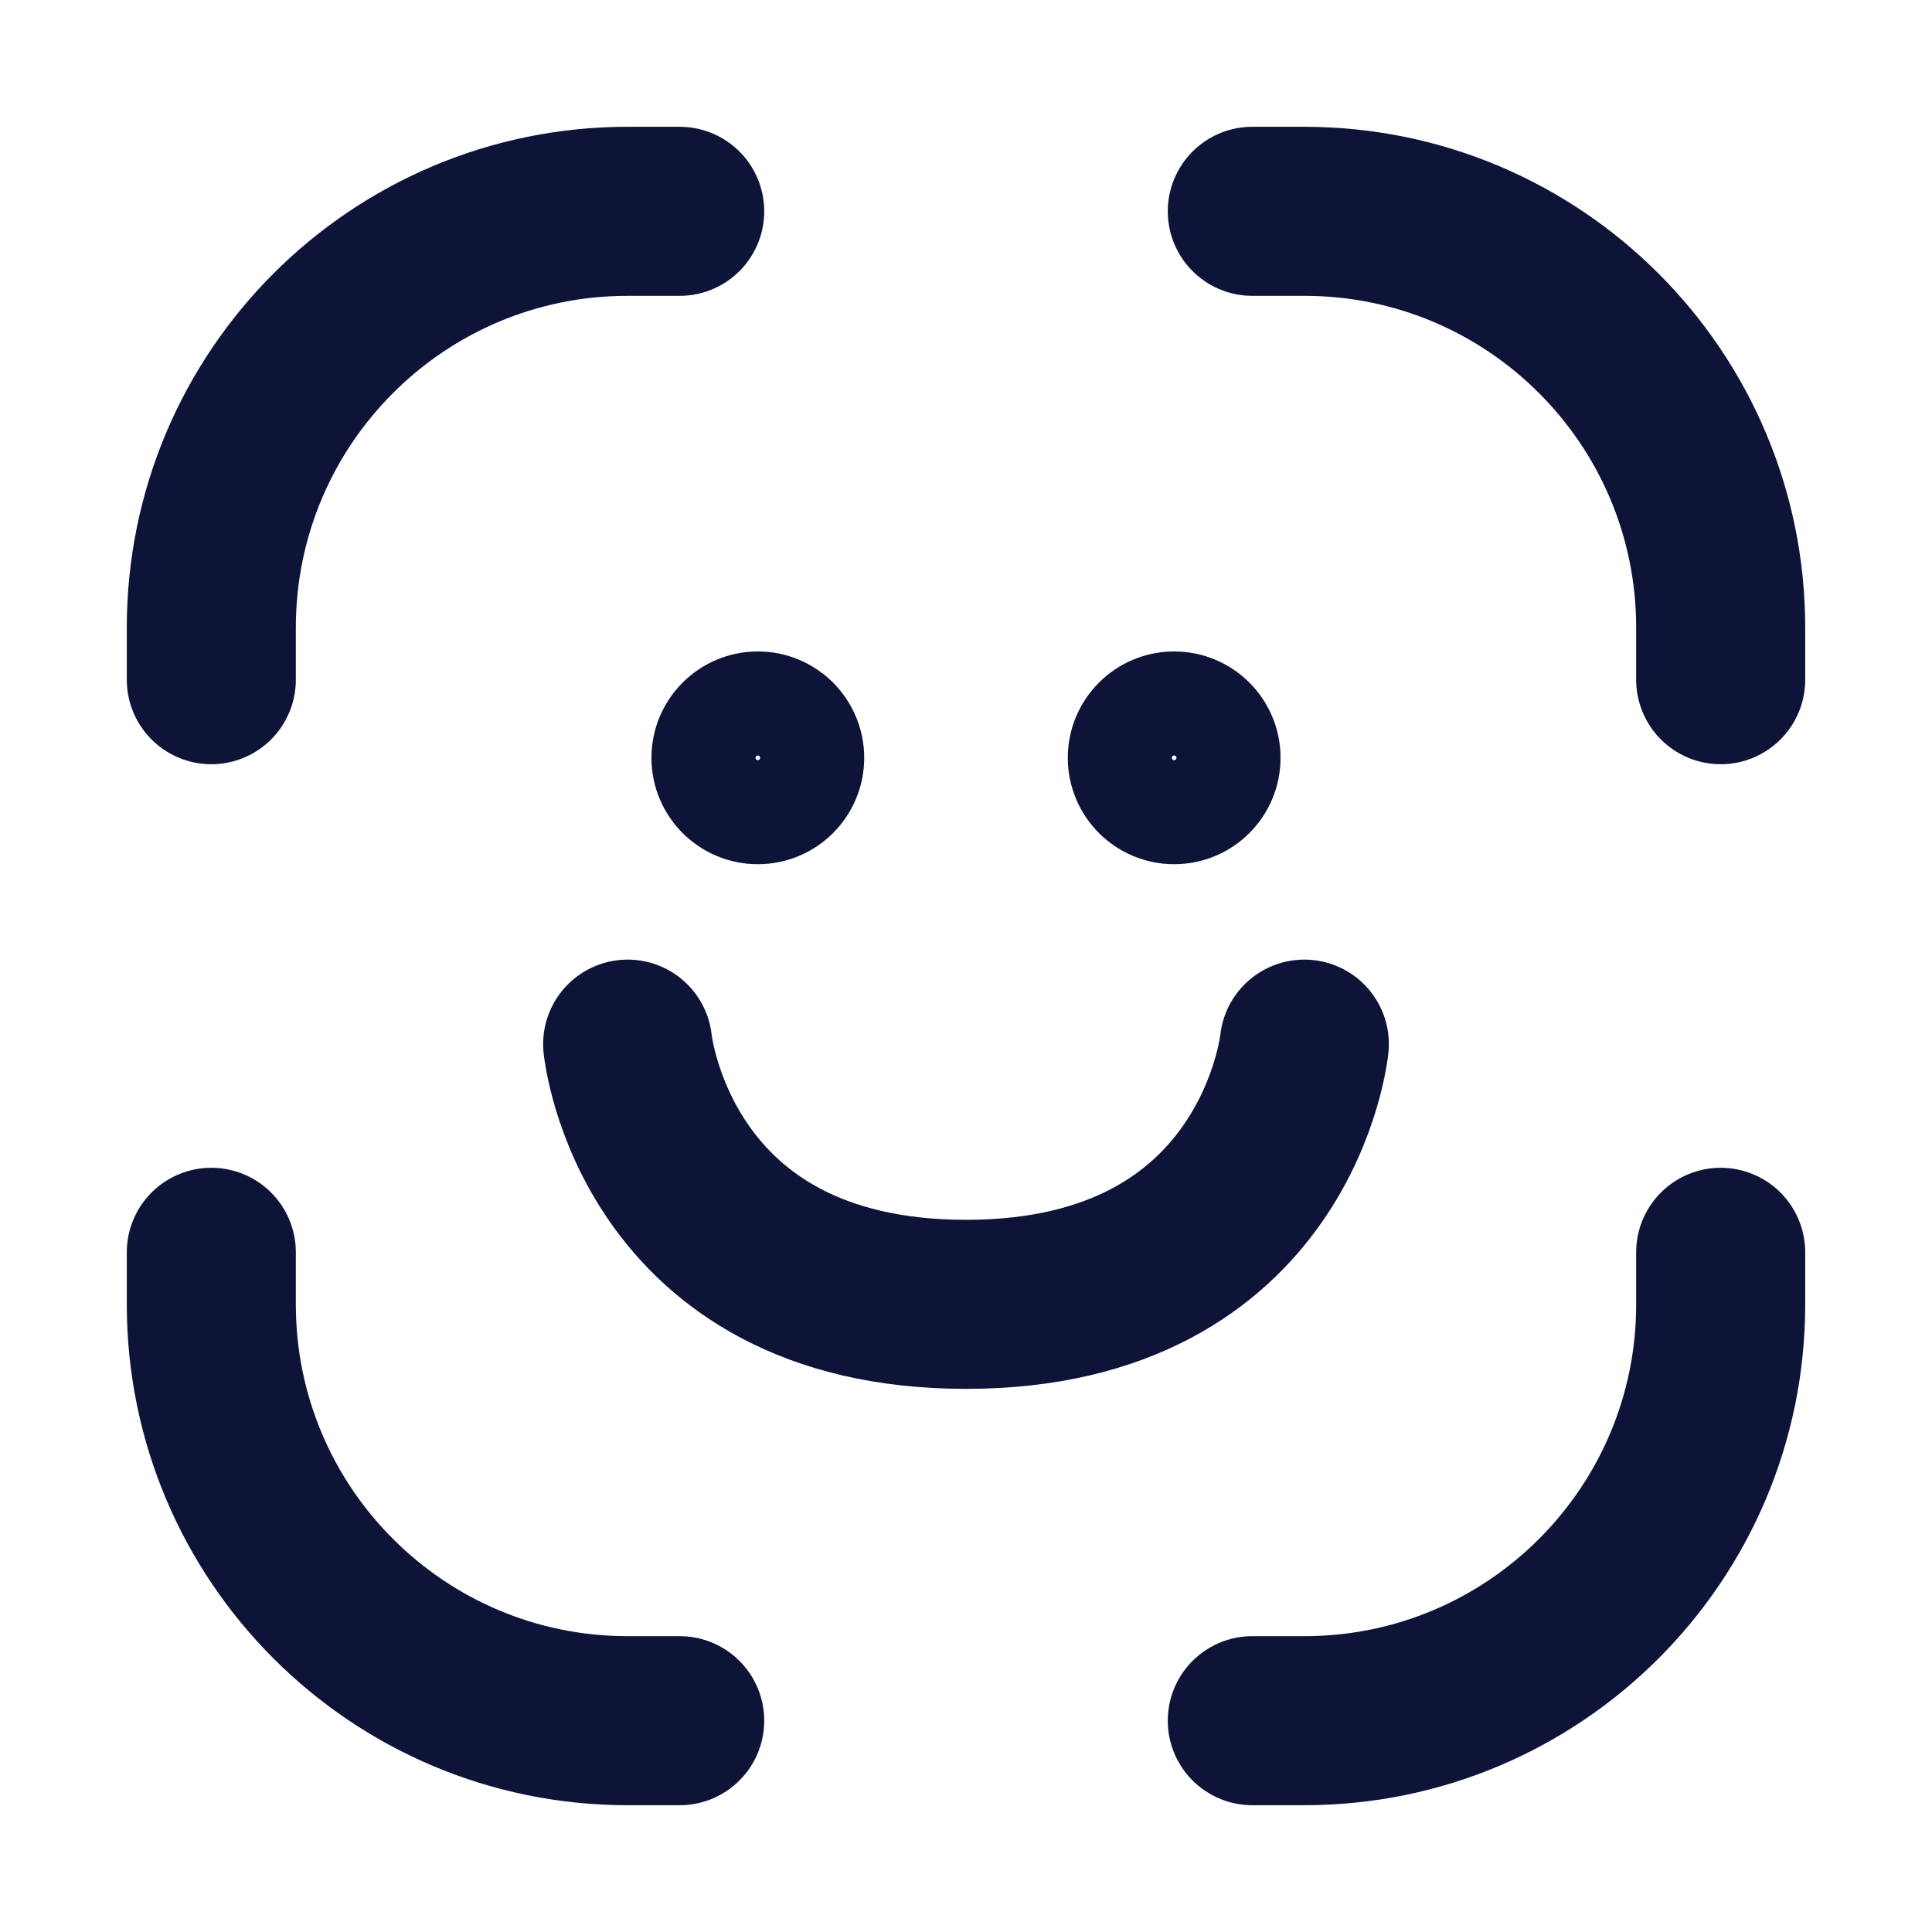
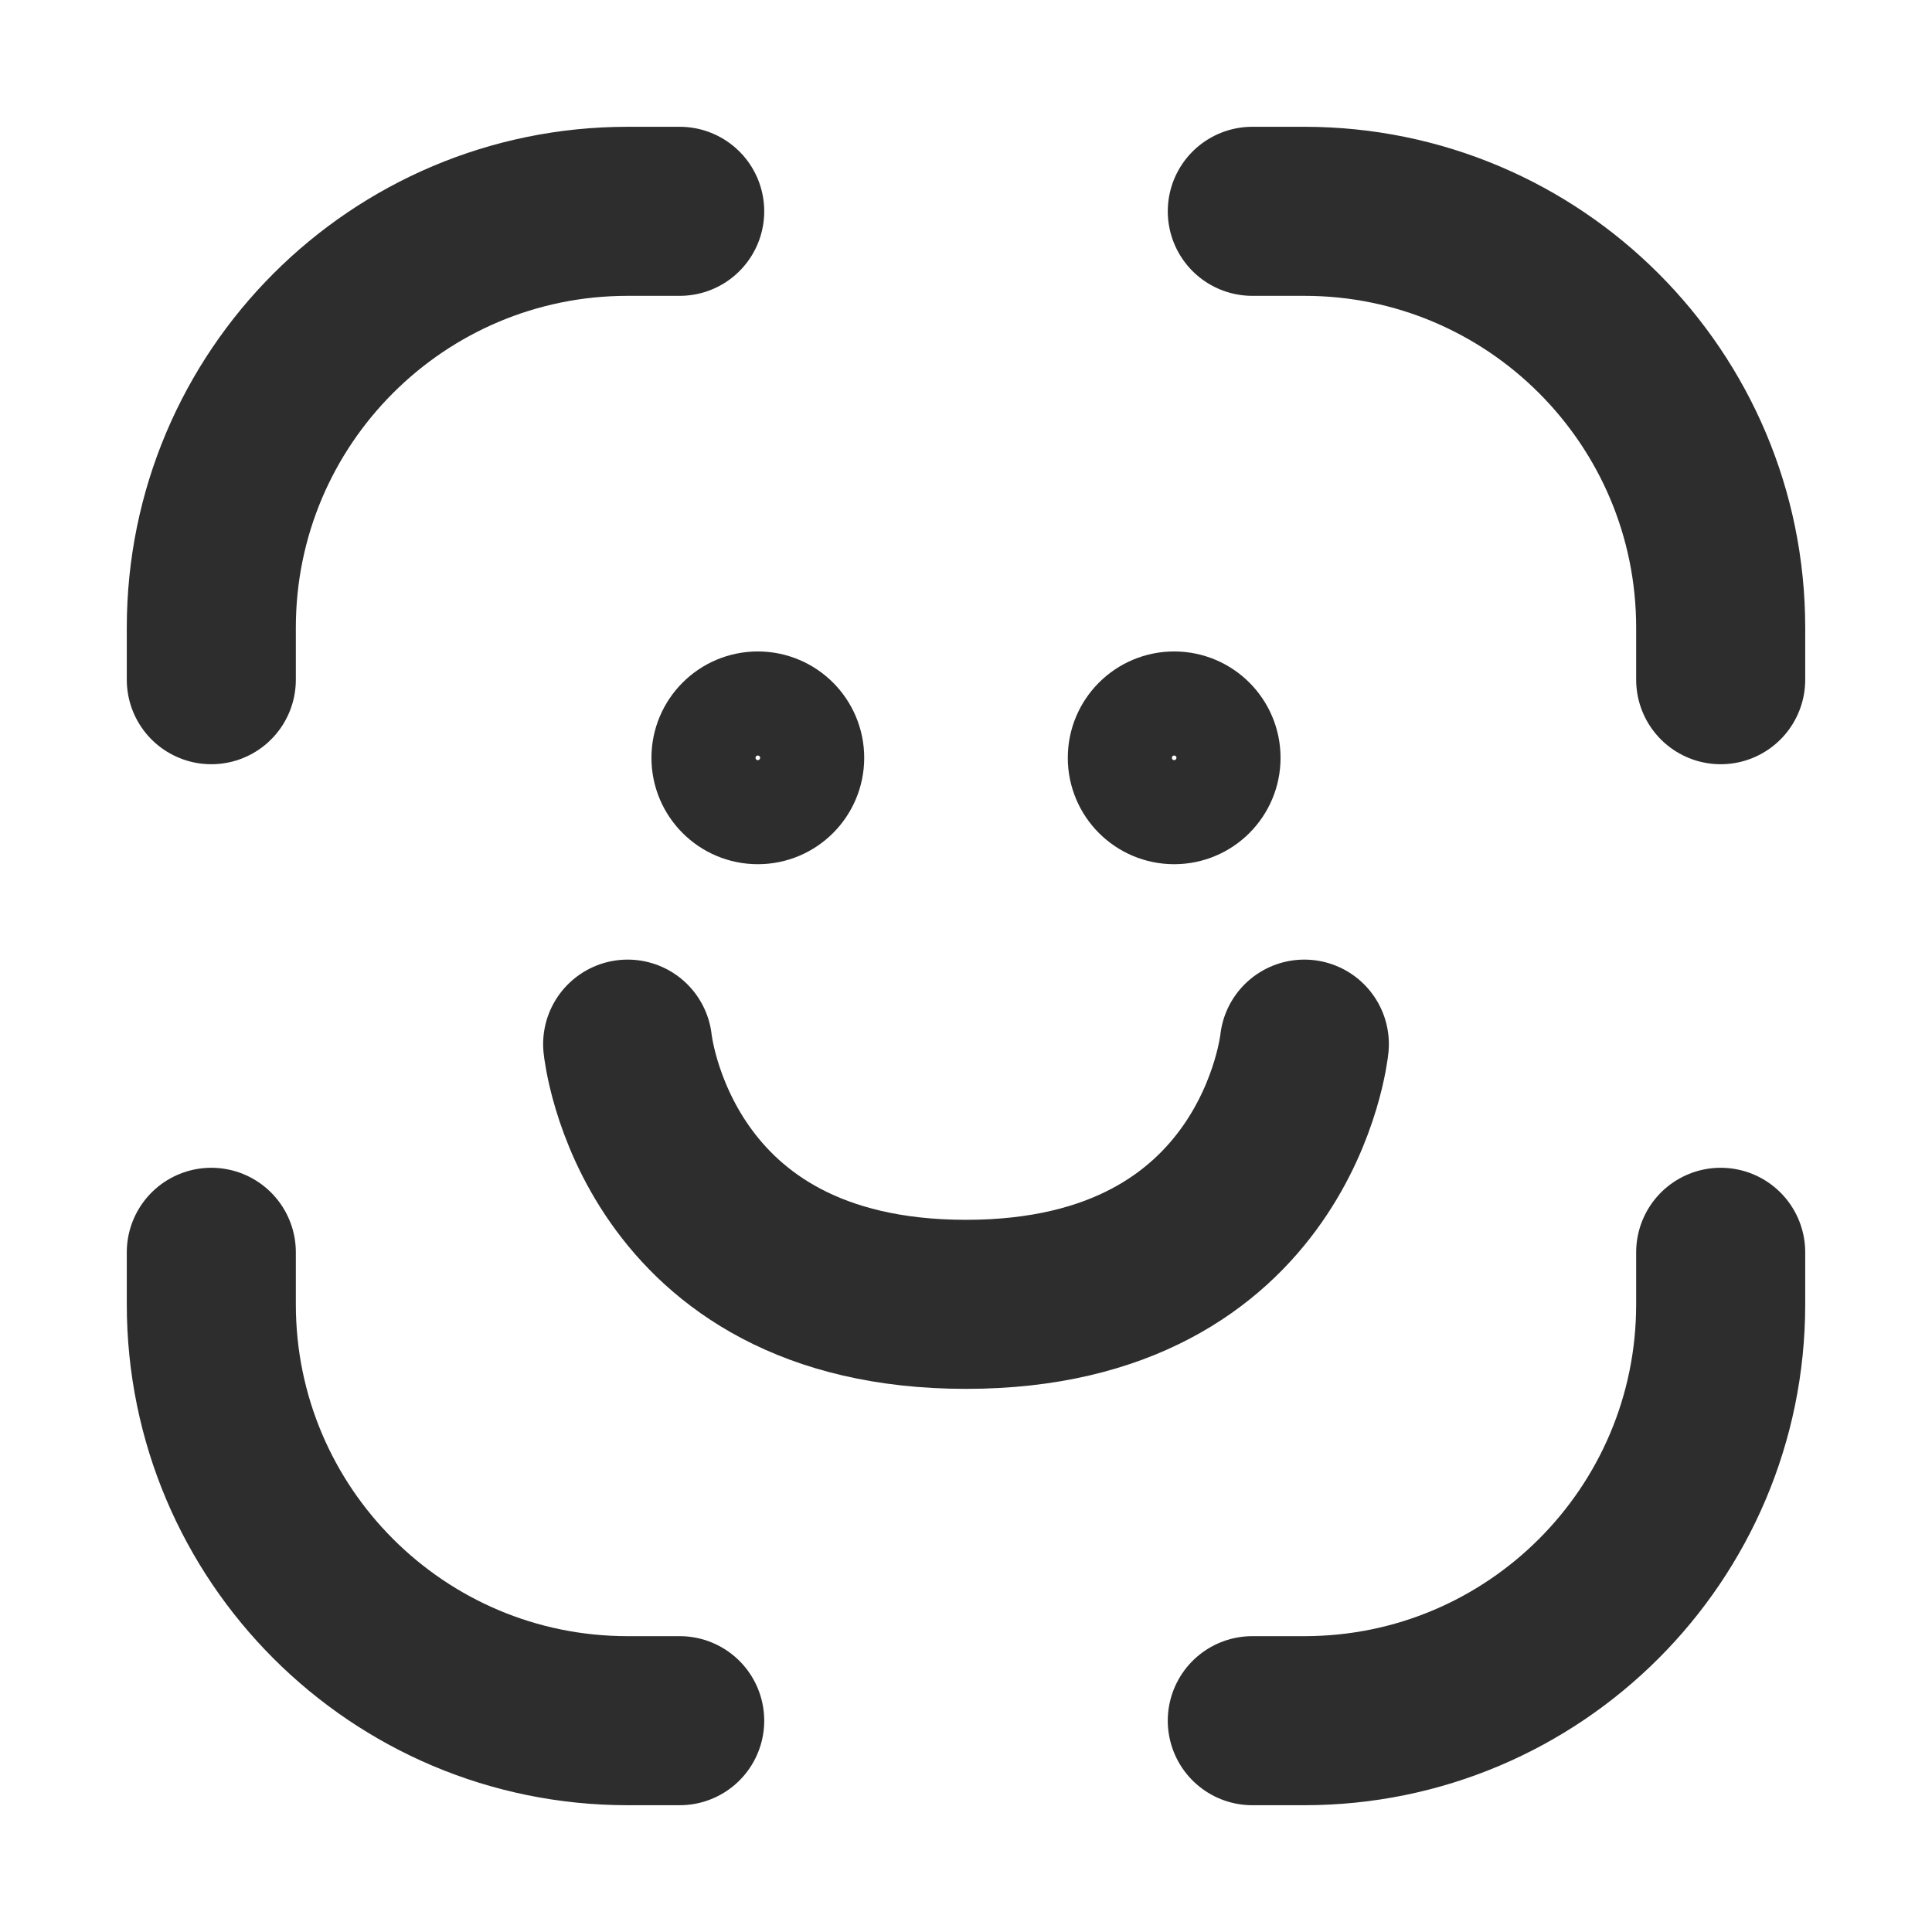
<svg xmlns="http://www.w3.org/2000/svg" width="16" height="16" viewBox="0 0 16 16" fill="none">
-   <path d="M5.629 1.75H5.198C3.294 1.75 1.75 3.294 1.75 5.198V5.629" stroke="#0E1438" stroke-width="1.4" stroke-linecap="round" stroke-linejoin="round" />
-   <path d="M5.629 14.25H5.198C3.294 14.25 1.75 12.706 1.75 10.802V10.371" stroke="#0E1438" stroke-width="1.4" stroke-linecap="round" stroke-linejoin="round" />
-   <path d="M10.371 1.75H10.802C12.706 1.75 14.25 3.294 14.25 5.198V5.629" stroke="#0E1438" stroke-width="1.4" stroke-linecap="round" stroke-linejoin="round" />
-   <path d="M10.371 14.25H10.802C12.706 14.25 14.25 12.706 14.25 10.802V10.371" stroke="#0E1438" stroke-width="1.4" stroke-linecap="round" stroke-linejoin="round" />
-   <path d="M6.707 6.276C6.707 6.514 6.514 6.707 6.276 6.707C6.038 6.707 5.845 6.514 5.845 6.276C5.845 6.038 6.038 5.845 6.276 5.845C6.514 5.845 6.707 6.038 6.707 6.276Z" stroke="#0E1438" stroke-width="0.9" stroke-linecap="round" stroke-linejoin="round" />
-   <path d="M10.155 6.276C10.155 6.514 9.962 6.707 9.724 6.707C9.486 6.707 9.293 6.514 9.293 6.276C9.293 6.038 9.486 5.845 9.724 5.845C9.962 5.845 10.155 6.038 10.155 6.276Z" stroke="#0E1438" stroke-width="0.9" stroke-linecap="round" stroke-linejoin="round" />
-   <path d="M5.198 8.647C5.198 8.647 5.414 10.802 8 10.802C10.586 10.802 10.802 8.647 10.802 8.647" stroke="#0E1438" stroke-width="1.4" stroke-linecap="round" stroke-linejoin="round" />
+   <path d="M5.629 1.75H5.198C3.294 1.75 1.75 3.294 1.75 5.198V5.629" stroke="#2D2D2D" stroke-width="1.4" stroke-linecap="round" stroke-linejoin="round" />
+   <path d="M5.629 14.25H5.198C3.294 14.25 1.75 12.706 1.75 10.802V10.371" stroke="#2D2D2D" stroke-width="1.4" stroke-linecap="round" stroke-linejoin="round" />
+   <path d="M10.371 1.75H10.802C12.706 1.75 14.25 3.294 14.25 5.198V5.629" stroke="#2D2D2D" stroke-width="1.4" stroke-linecap="round" stroke-linejoin="round" />
+   <path d="M10.371 14.25H10.802C12.706 14.25 14.25 12.706 14.25 10.802V10.371" stroke="#2D2D2D" stroke-width="1.4" stroke-linecap="round" stroke-linejoin="round" />
+   <path d="M6.707 6.276C6.707 6.514 6.514 6.707 6.276 6.707C6.038 6.707 5.845 6.514 5.845 6.276C5.845 6.038 6.038 5.845 6.276 5.845C6.514 5.845 6.707 6.038 6.707 6.276Z" stroke="#2D2D2D" stroke-width="0.9" stroke-linecap="round" stroke-linejoin="round" />
+   <path d="M10.155 6.276C10.155 6.514 9.962 6.707 9.724 6.707C9.486 6.707 9.293 6.514 9.293 6.276C9.293 6.038 9.486 5.845 9.724 5.845C9.962 5.845 10.155 6.038 10.155 6.276Z" stroke="#2D2D2D" stroke-width="0.9" stroke-linecap="round" stroke-linejoin="round" />
+   <path d="M5.198 8.647C5.198 8.647 5.414 10.802 8 10.802C10.586 10.802 10.802 8.647 10.802 8.647" stroke="#2D2D2D" stroke-width="1.4" stroke-linecap="round" stroke-linejoin="round" />
</svg>
